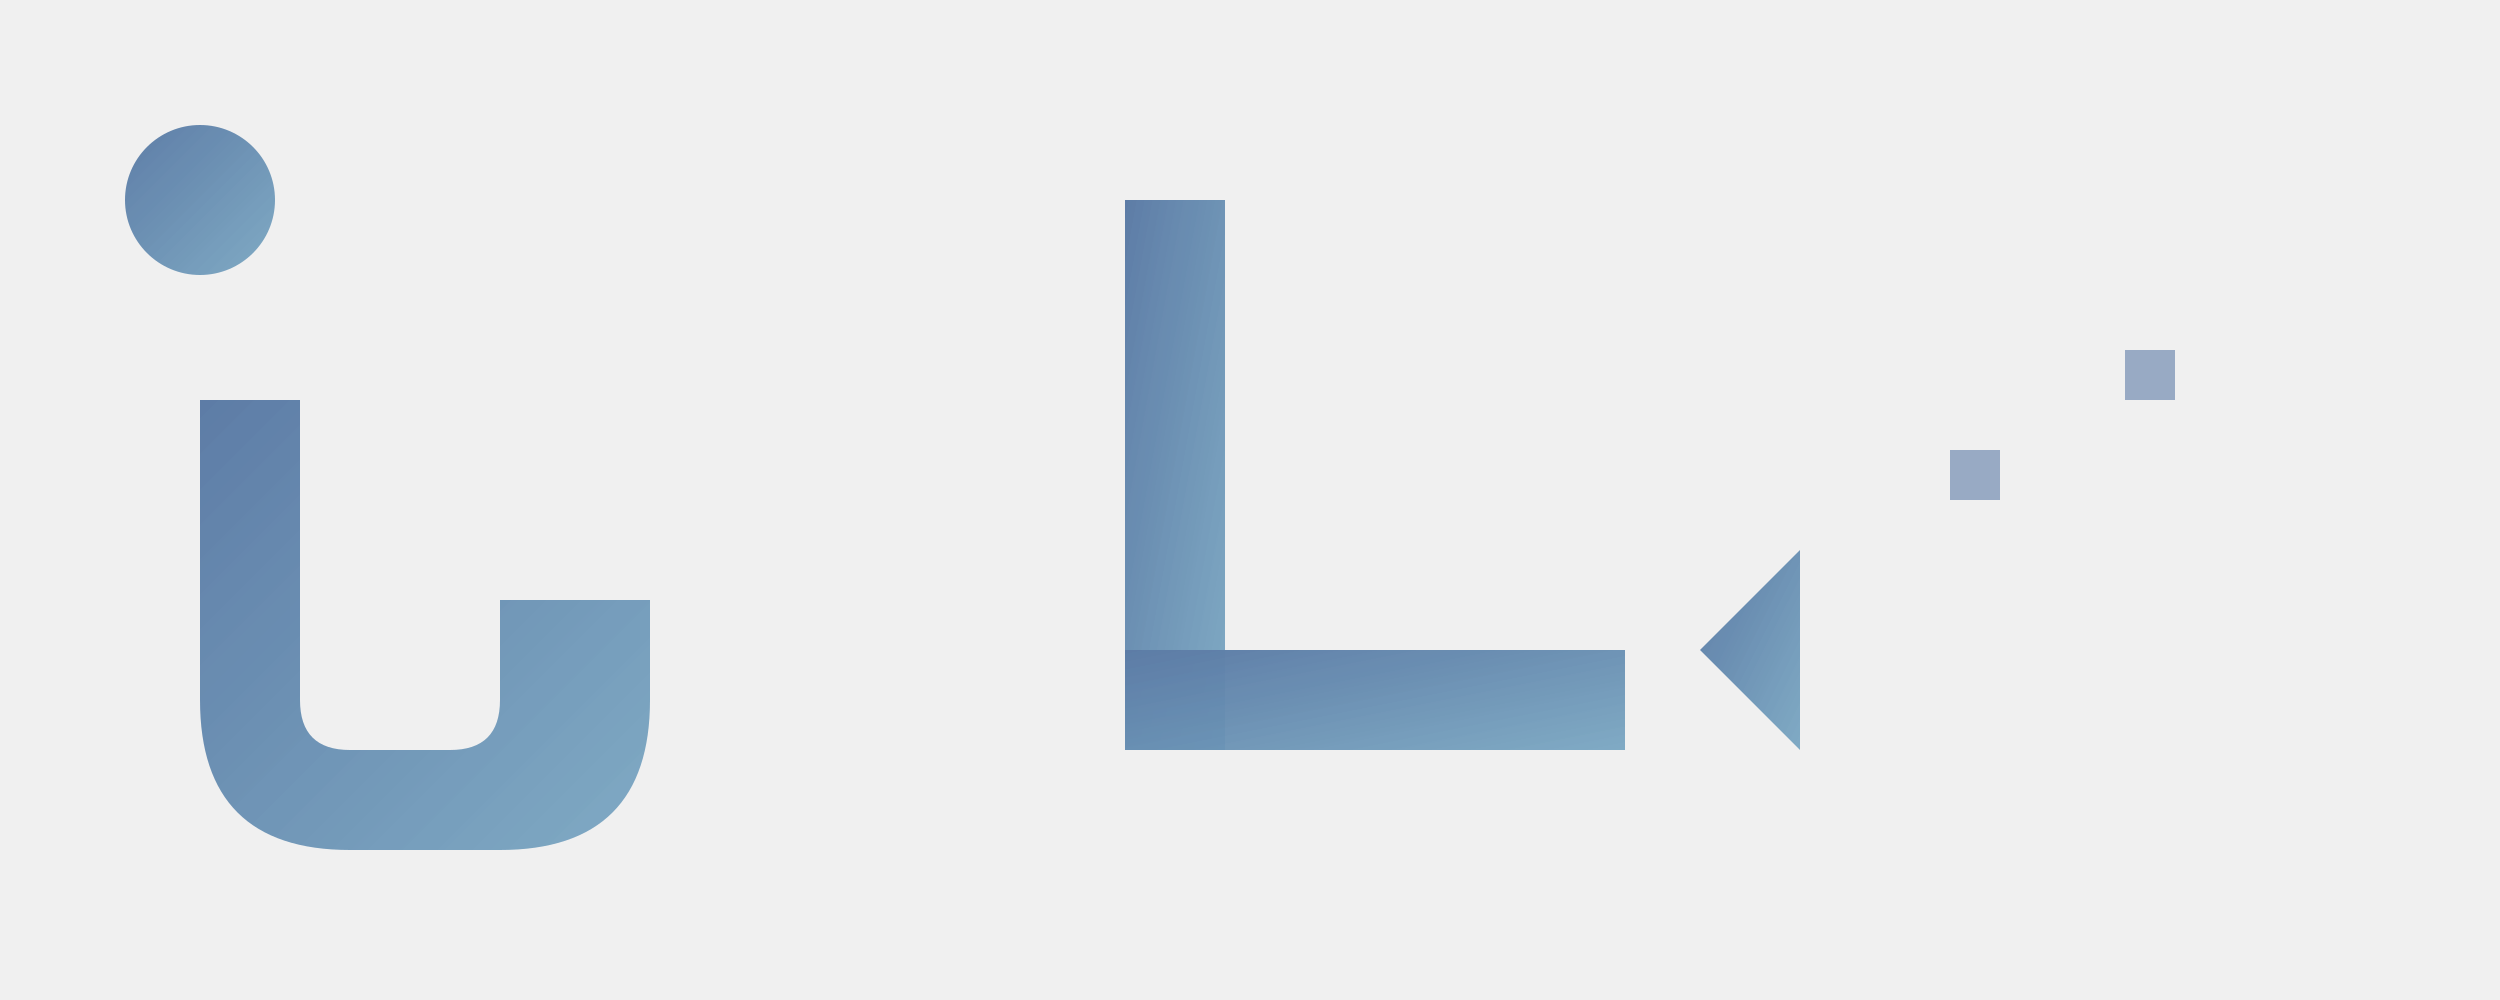
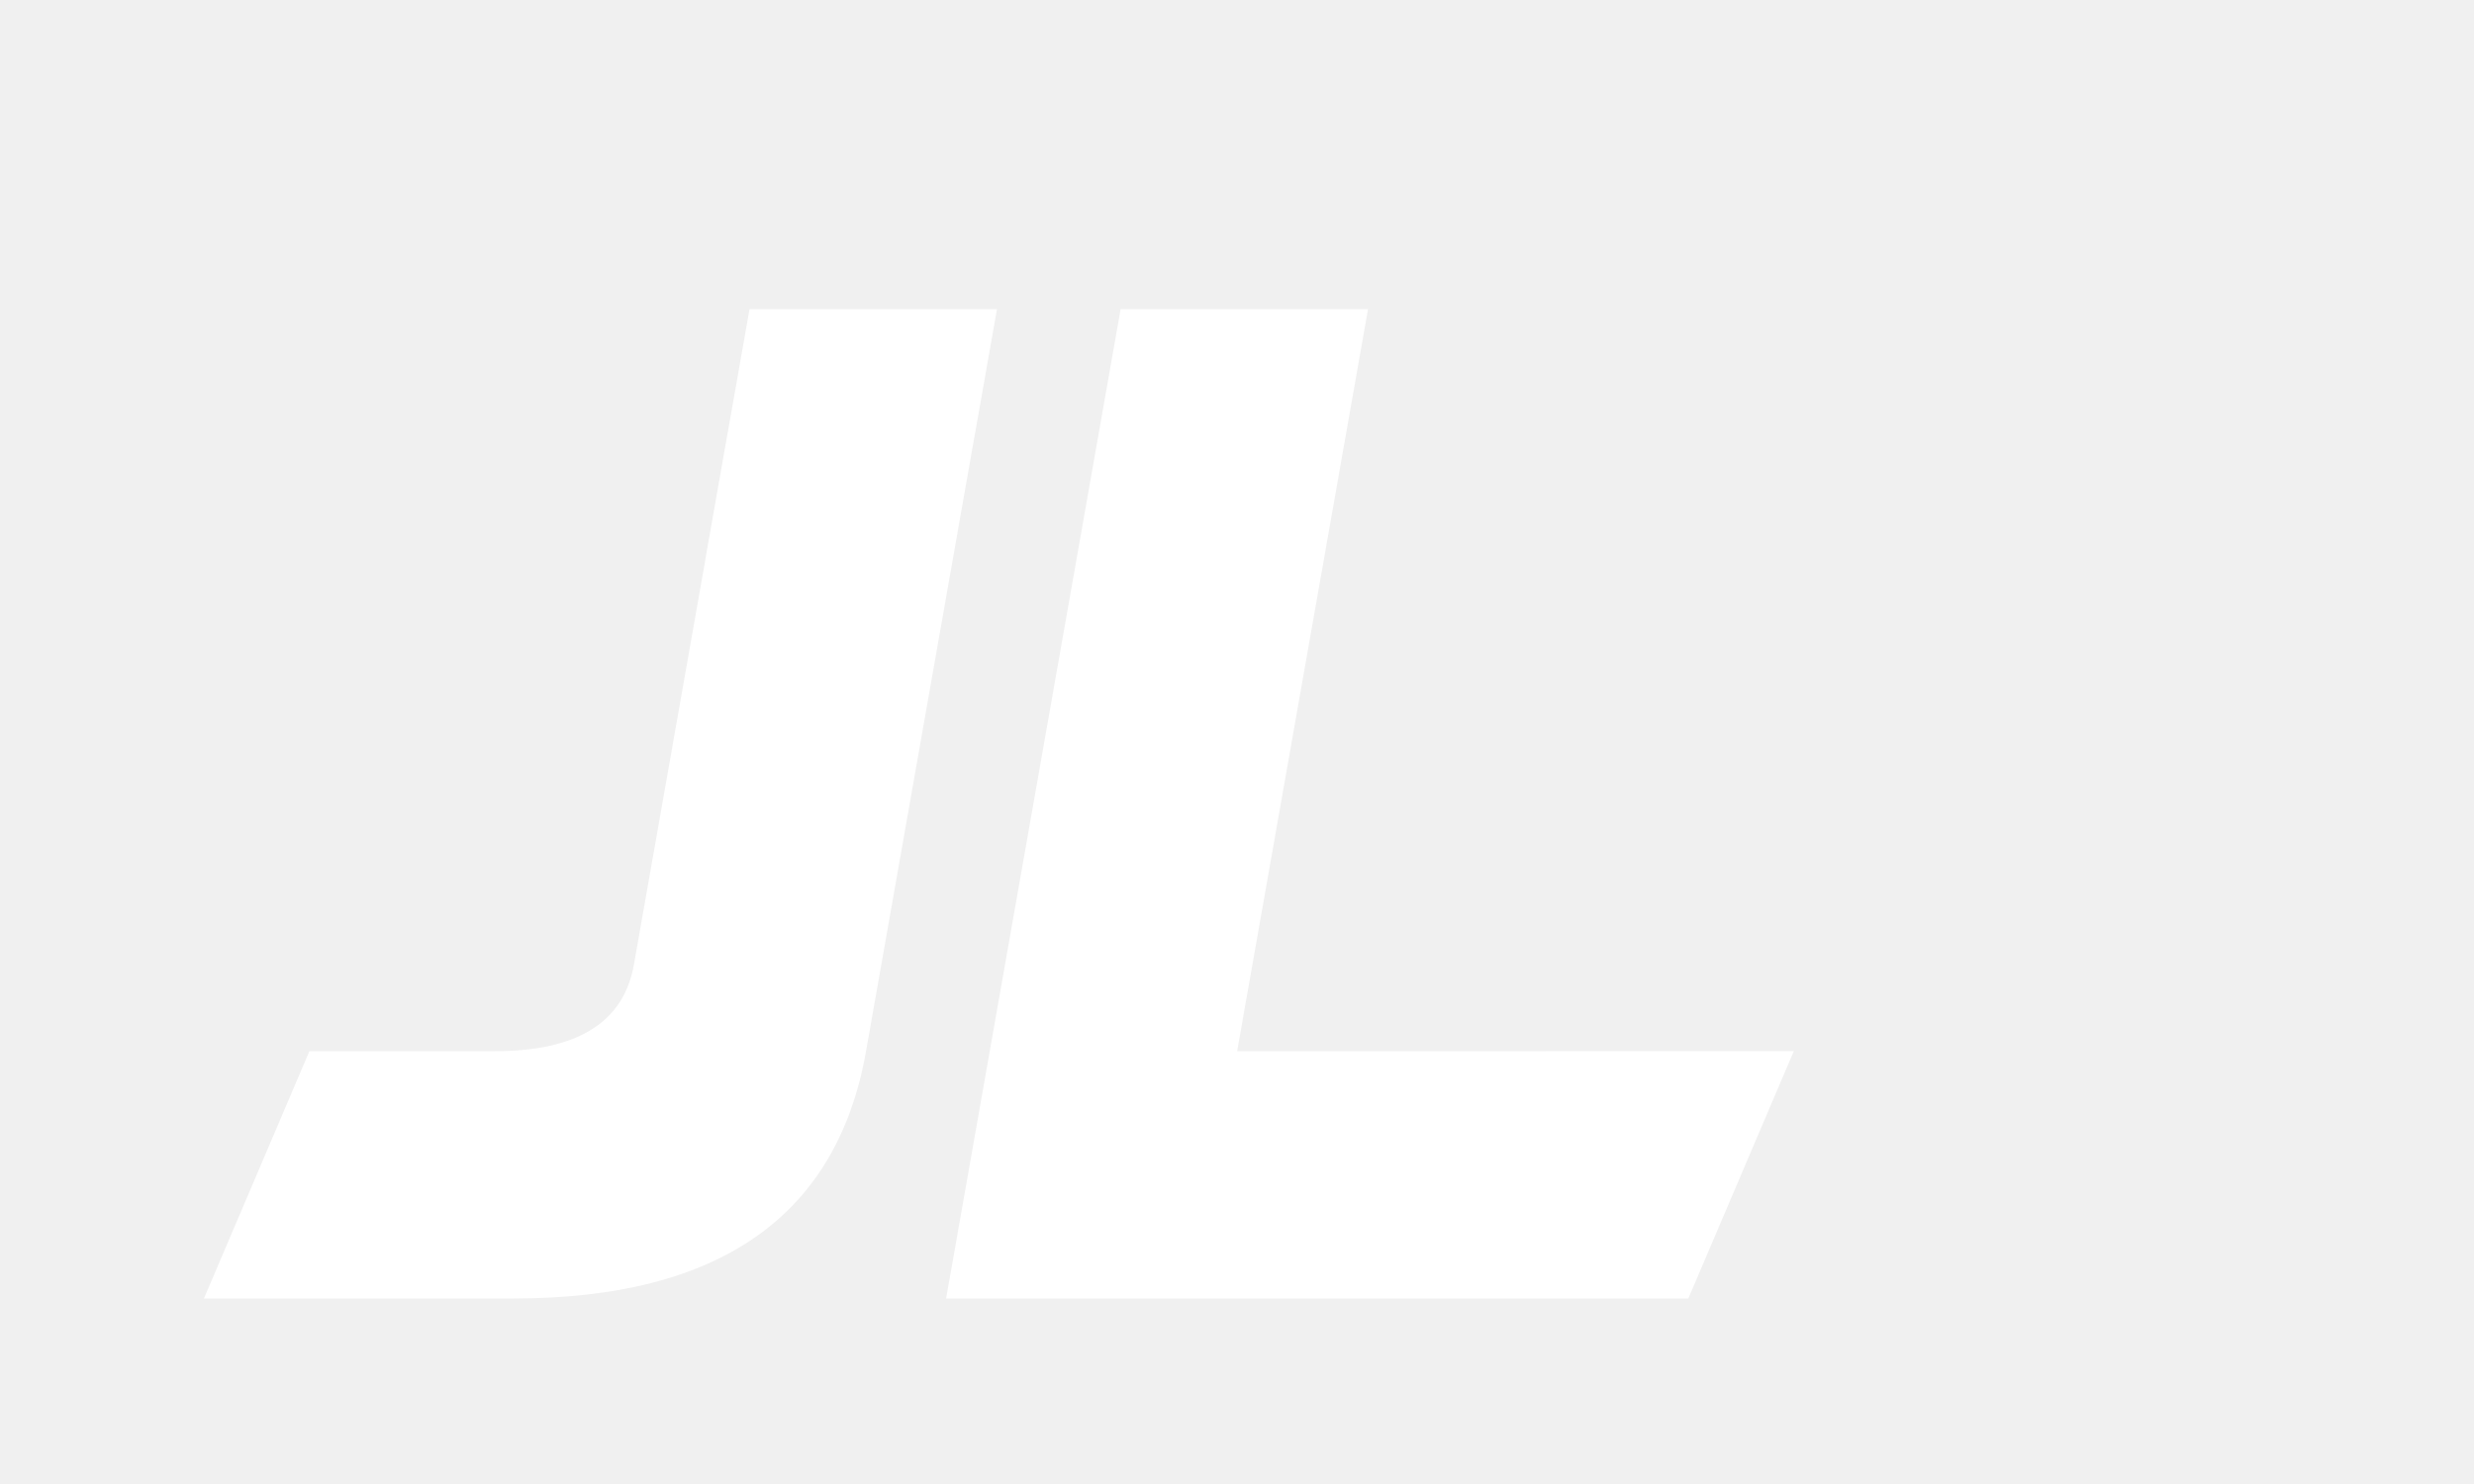
- <svg xmlns="http://www.w3.org/2000/svg" viewBox="0 0 100 40" aria-labelledby="jl-logo-title">
-   <defs>
-     <linearGradient id="logoGradient" x1="0%" y1="0%" x2="100%" y2="100%">
-       <stop offset="0%" stop-color="#5D7CA6" stop-opacity="1" />
-       <stop offset="100%" stop-color="#73A2BF" stop-opacity="0.9" />
-     </linearGradient>
-   </defs>
-   <g fill="url(#logoGradient)">
-     <circle cx="8" cy="8" r="3" />
-     <path d="M8 16 L8 28 Q8 34 14 34 L20 34 Q26 34 26 28 L26 24 L20 24 L20 28 Q20 30 18 30 L14 30 Q12 30 12 28 L12 16 Z" />
-   </g>
-   <g fill="url(#logoGradient)">
-     <rect x="45" y="8" width="4" height="22" />
-     <rect x="45" y="26" width="20" height="4" />
-     <polygon points="68,26 72,22 72,30" />
-   </g>
-   <g fill="#5D7CA6" opacity="0.6">
-     <rect x="78" y="18" width="2" height="2" />
-     <rect x="85" y="14" width="2" height="2" />
+ <svg xmlns="http://www.w3.org/2000/svg" width="200" height="120" viewBox="0 0 200 120" fill="none">
+   <g transform="skewX(-10) translate(20, 10)">
+     <path d="M65 15 L65 75 Q65 95 40 95 L15 95 L20 75 L35 75 Q45 75 45 68 L45 15 L65 15 Z" fill="#FFFFFF">
+       </path>
+     <path d="M45 25 L65 15 L65 25 L45 35 Z" fill="#FFFFFF" fill-opacity="0.3" />
+     <path d="M75 15 L75 95 L135 95 L140 75 L95 75 L95 15 L75 15 Z" fill="#FFFFFF">
+       </path>
+     <path d="M120 75 L140 75 L135 85 L115 85 Z" fill="#FFFFFF" fill-opacity="0.3" />
  </g>
</svg>
